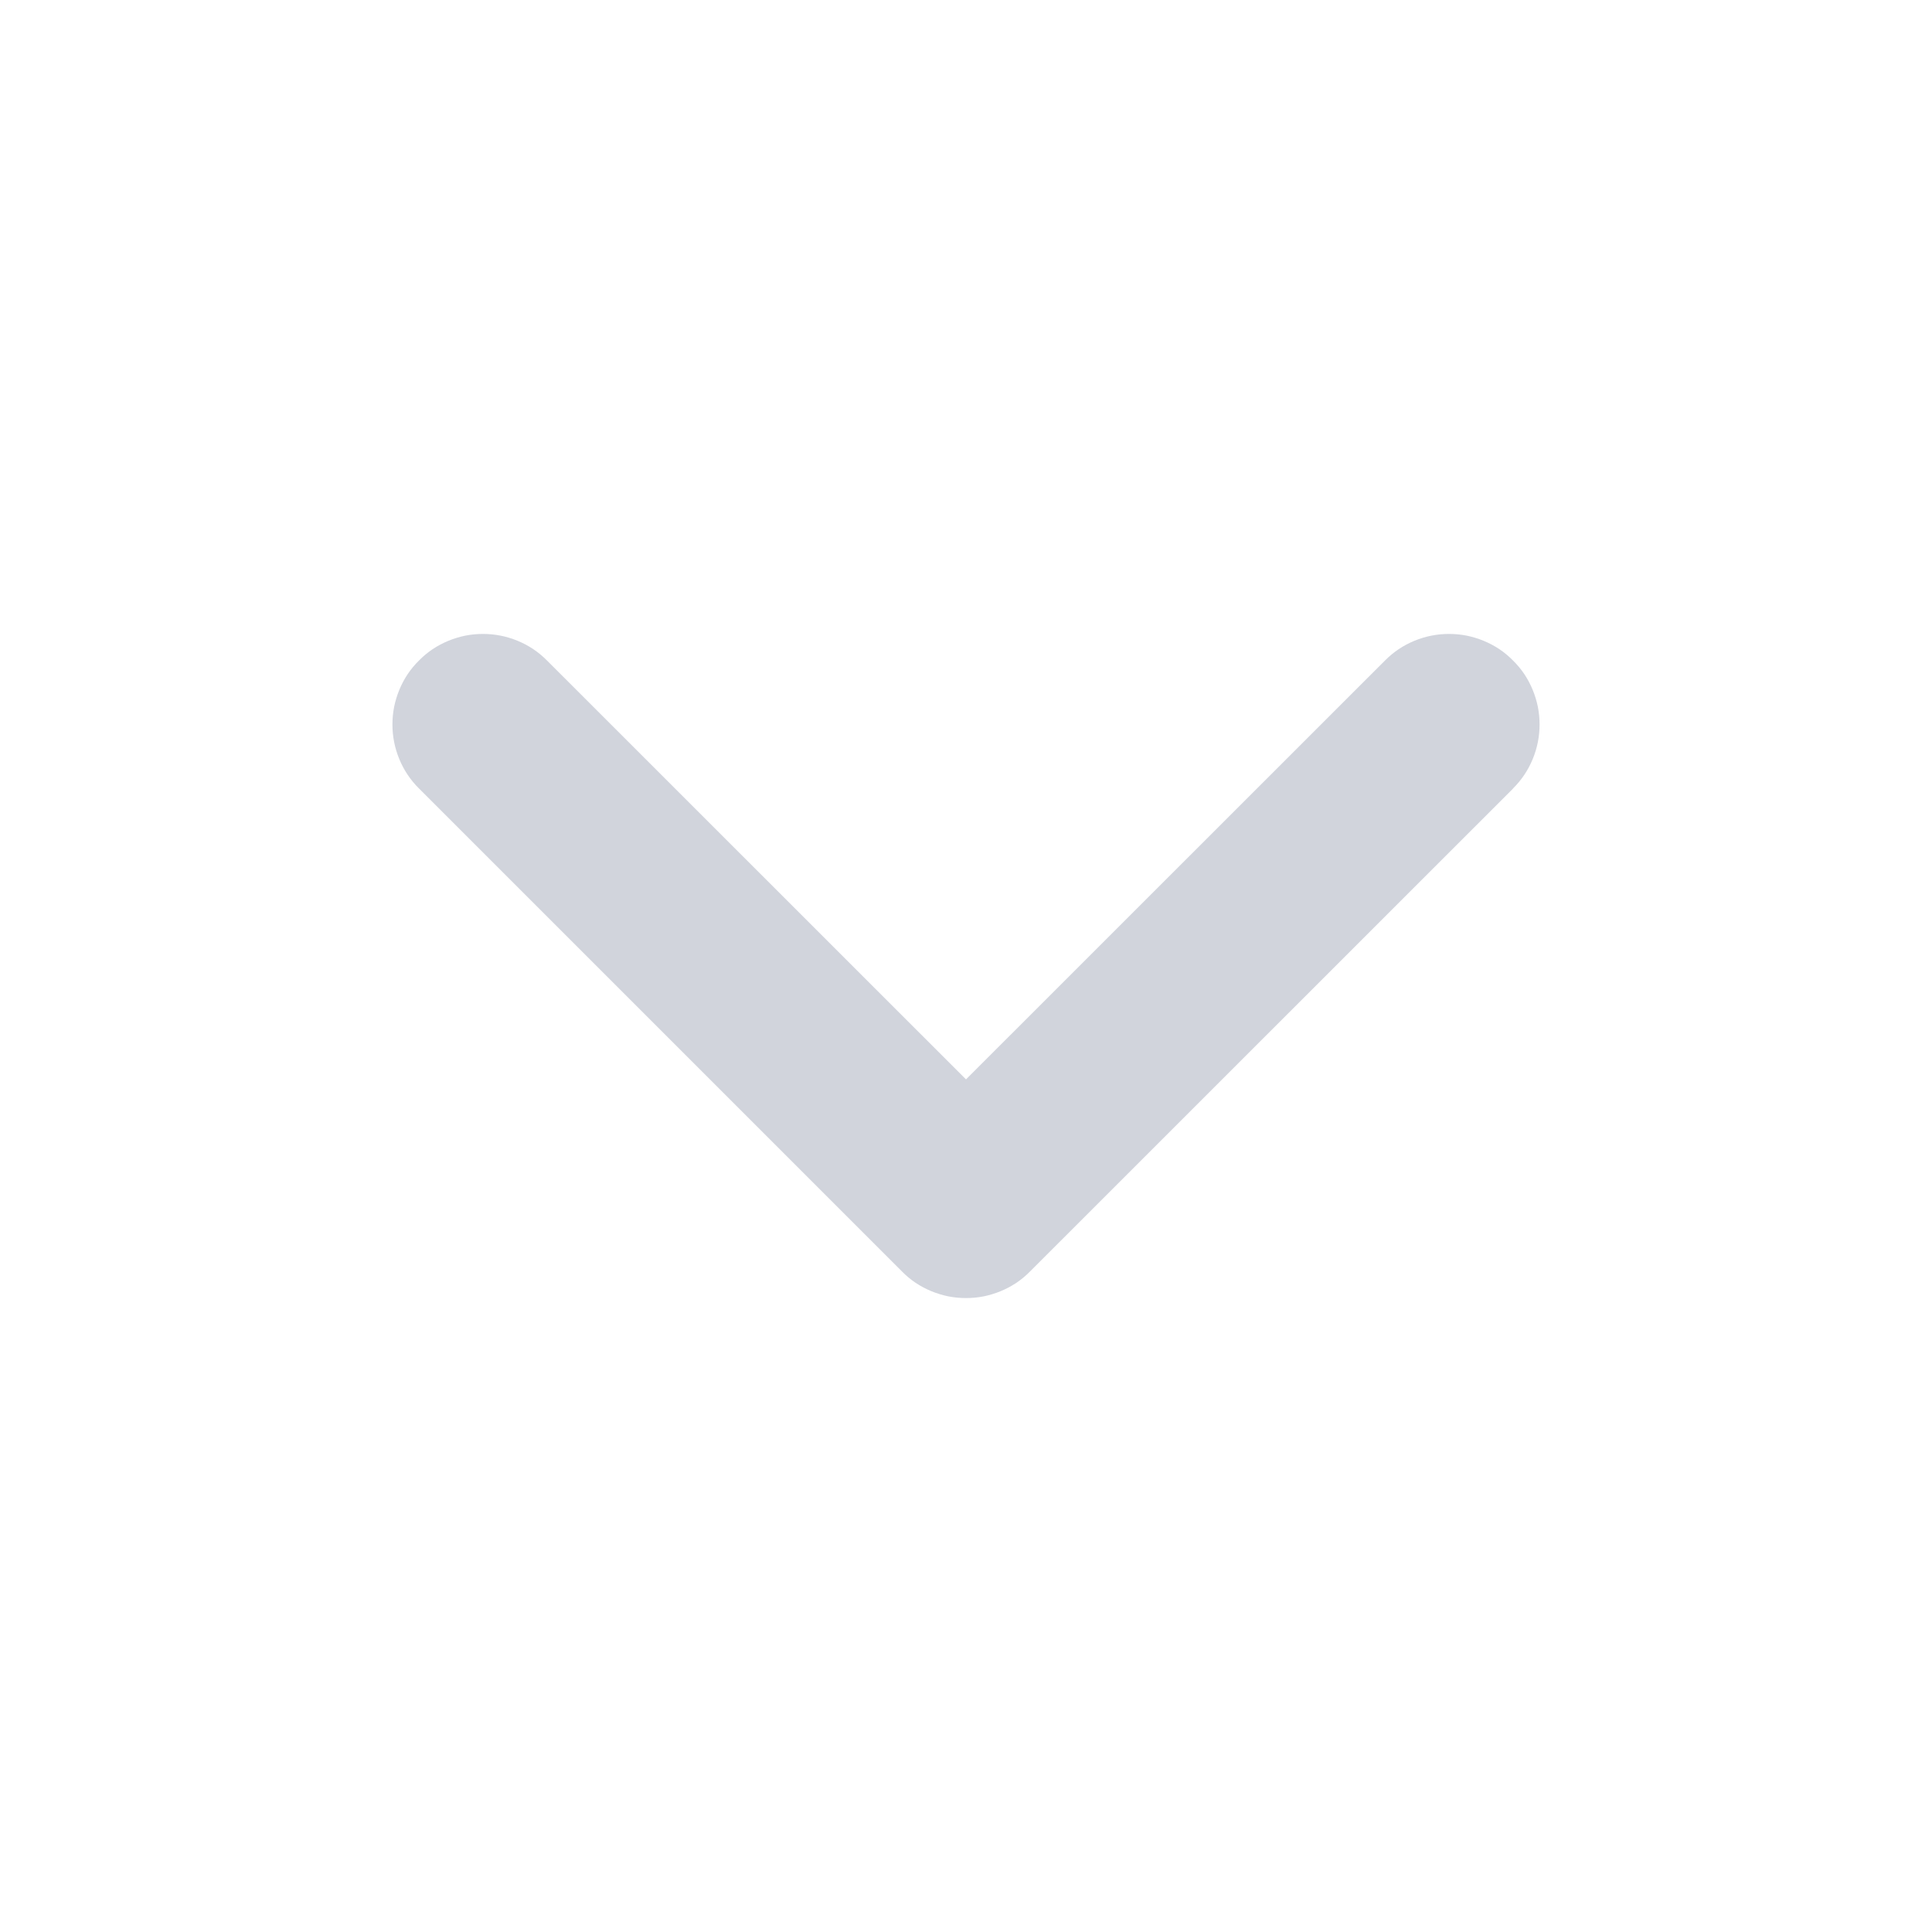
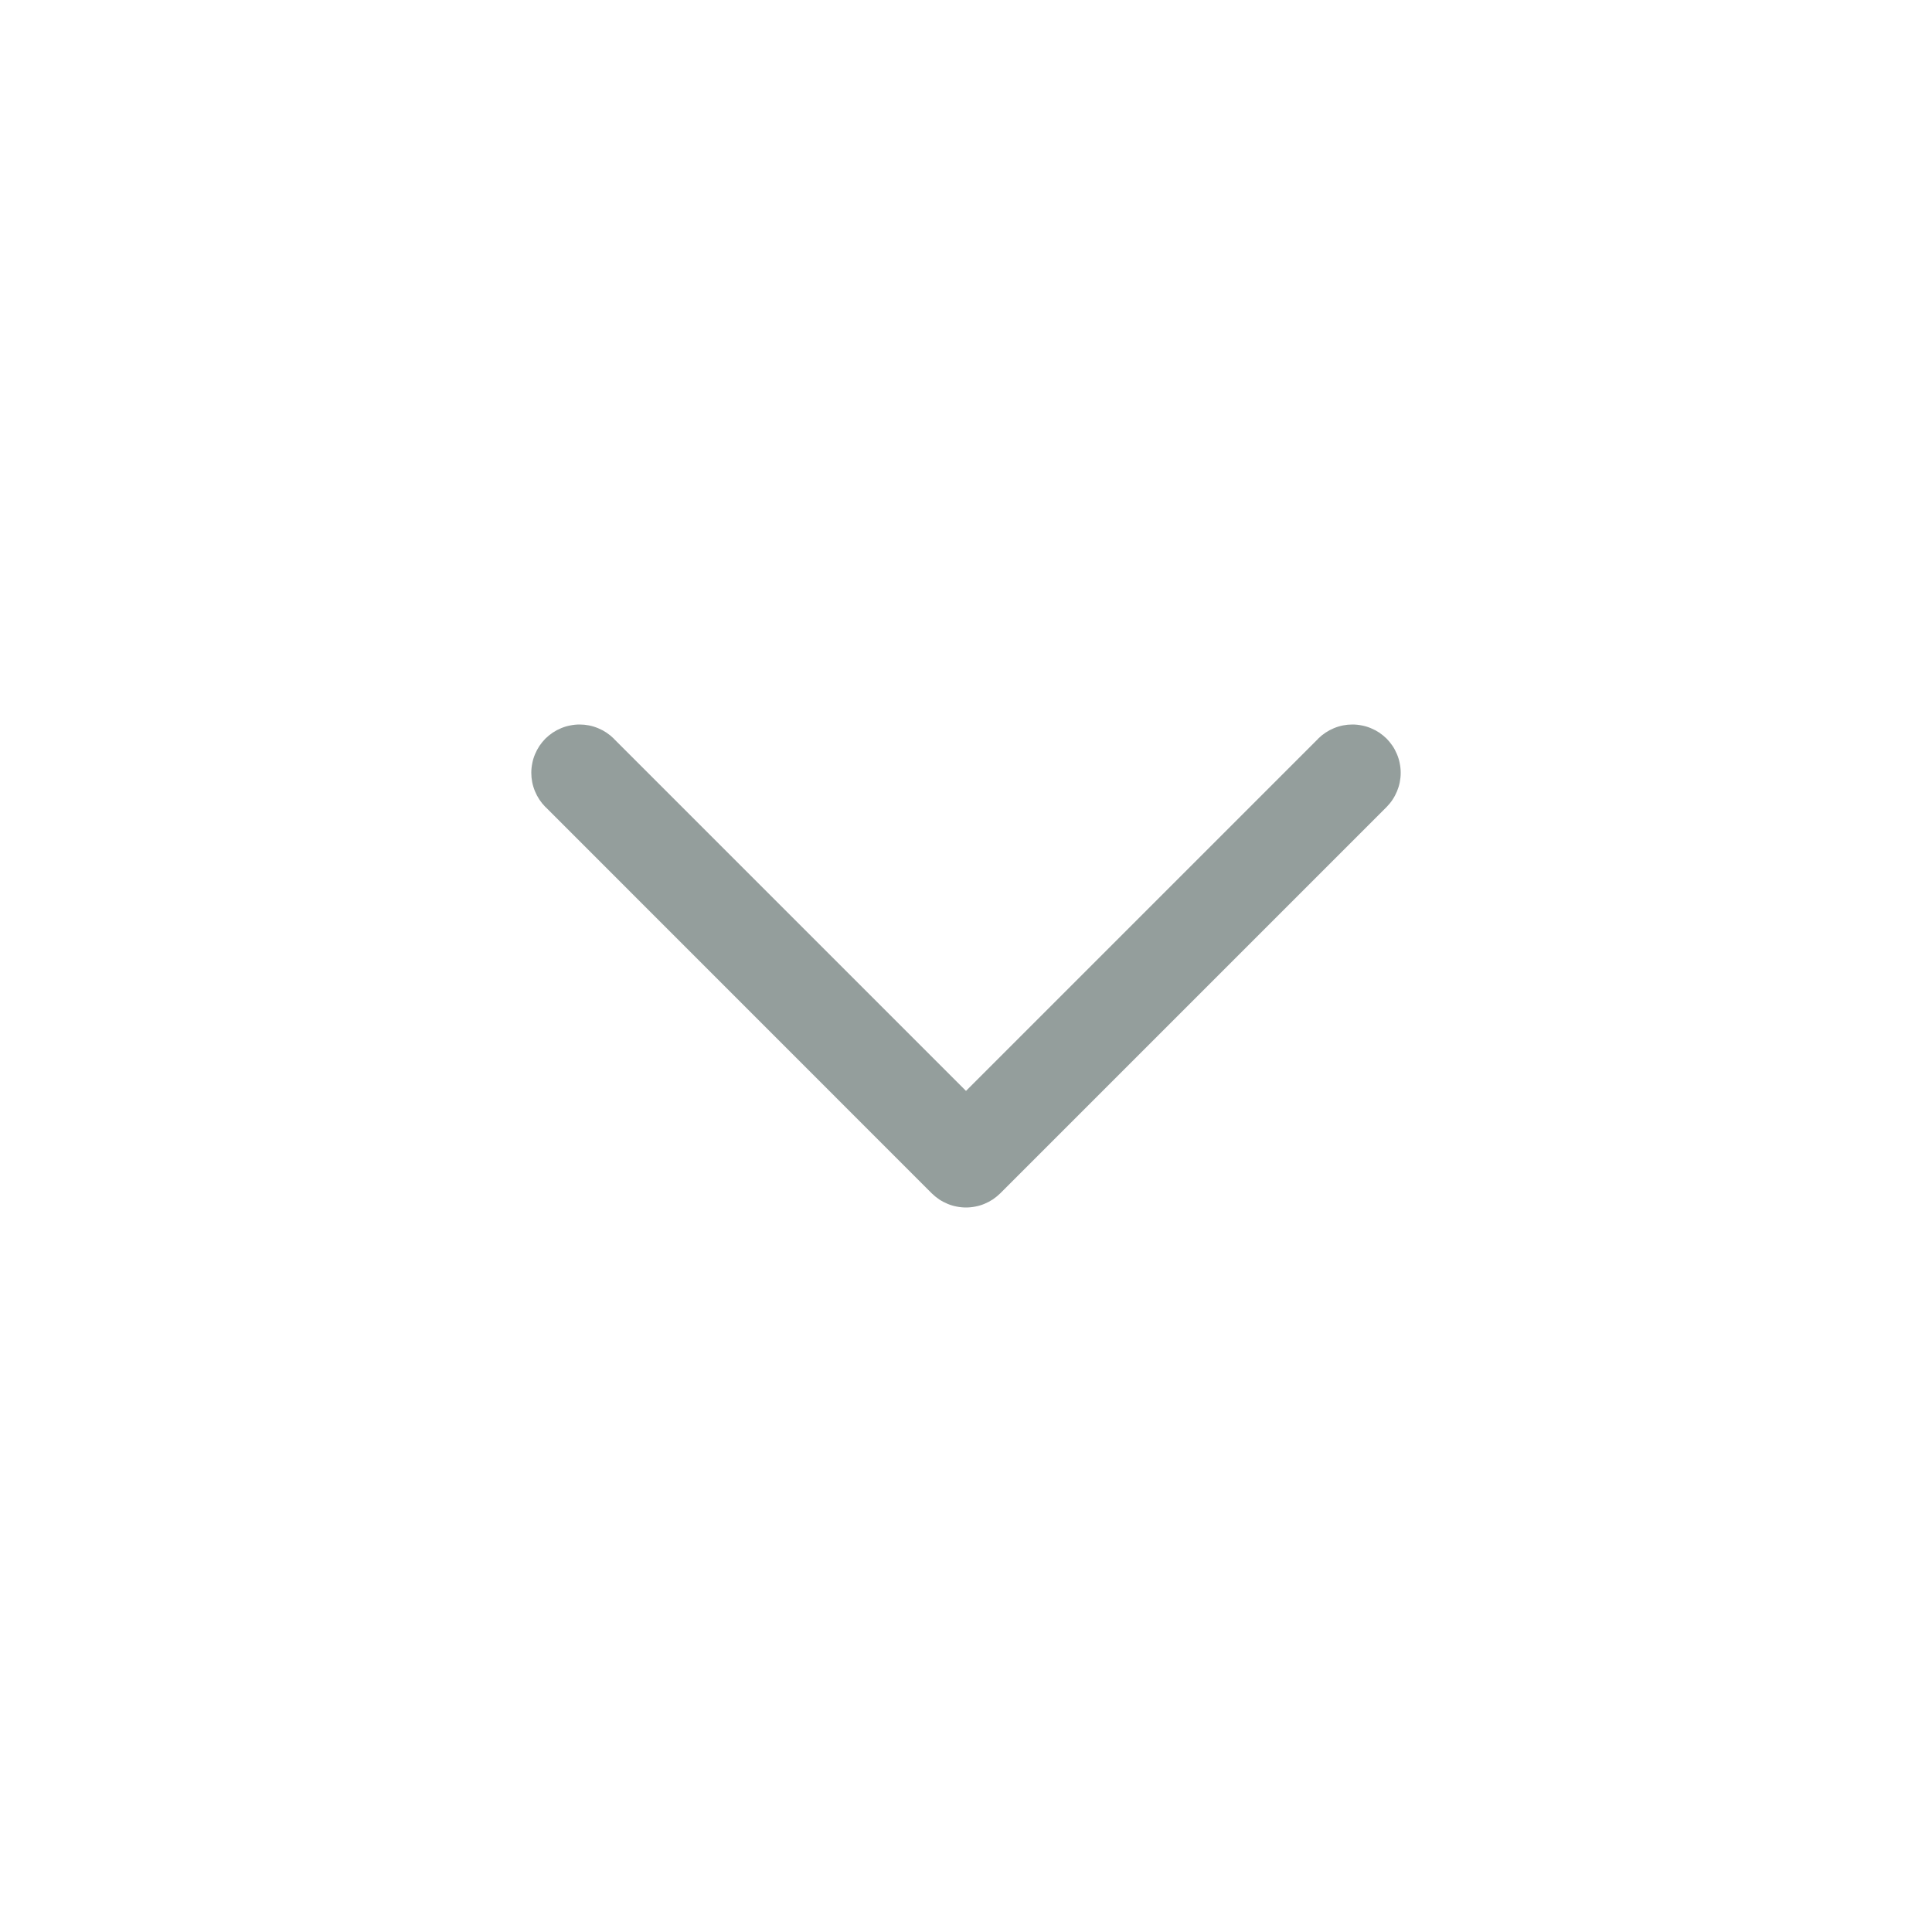
- <svg xmlns="http://www.w3.org/2000/svg" fill="none" version="1.1" width="16" height="16" viewBox="0 0 16 16">
+ <svg xmlns="http://www.w3.org/2000/svg" fill="none" version="1.1" width="20" height="20" viewBox="0 0 20 20">
  <defs>
-     <clipPath id="master_svg0_4136_53767">
-       <rect x="0" y="0" width="16" height="16" rx="0" />
+     <clipPath id="master_svg0_4158_59731">
+       <rect x="0" y="0" width="20" height="20" rx="4" />
    </clipPath>
  </defs>
-   <g clip-path="url(#master_svg0_4136_53767)">
+   <g clip-path="url(#master_svg0_4158_59731)">
    <g>
-       <path d="M4.53,5.47L8,8.939L11.47,5.47Q11.575,5.364,11.713,5.307Q11.851,5.25,12,5.25Q12.074,5.25,12.146,5.264Q12.219,5.279,12.287,5.307Q12.355,5.335,12.417,5.376Q12.478,5.417,12.53,5.47Q12.583,5.522,12.624,5.583Q12.665,5.645,12.693,5.713Q12.721,5.781,12.736,5.854Q12.75,5.926,12.75,6Q12.75,6.149,12.693,6.287Q12.636,6.425,12.53,6.53L12.53,6.531L8.53,10.53Q8.478,10.583,8.417,10.624Q8.355,10.665,8.287,10.693Q8.219,10.721,8.146,10.736Q8.074,10.75,8,10.75Q7.926,10.75,7.854,10.736Q7.781,10.721,7.713,10.693Q7.645,10.665,7.583,10.624Q7.522,10.583,7.47,10.53L3.47,6.53L3.47,6.53Q3.364,6.425,3.307,6.287Q3.25,6.149,3.25,6Q3.25,5.926,3.264,5.854Q3.279,5.781,3.307,5.713Q3.335,5.645,3.376,5.583Q3.417,5.522,3.47,5.47Q3.522,5.417,3.583,5.376Q3.645,5.335,3.713,5.307Q3.781,5.279,3.854,5.264Q3.926,5.25,4,5.25Q4.149,5.25,4.287,5.307Q4.425,5.364,4.53,5.47L4.53,5.47Z" fill-rule="evenodd" fill="#D1D4DC" fill-opacity="1" />
+       <path d="M6.354,7.647L10,11.293L13.646,7.647L13.646,7.646Q13.717,7.576,13.809,7.538Q13.901,7.5,14,7.5Q14.049,7.5,14.098,7.51Q14.146,7.519,14.191,7.538Q14.237,7.557,14.278,7.584Q14.319,7.612,14.354,7.646Q14.388,7.681,14.416,7.722Q14.443,7.763,14.462,7.809Q14.481,7.854,14.49,7.902Q14.5,7.951,14.5,8Q14.5,8.099,14.462,8.191Q14.424,8.283,14.354,8.354L10.354,12.354Q10.319,12.388,10.278,12.416Q10.237,12.443,10.191,12.462Q10.146,12.481,10.098,12.49Q10.049,12.5,10,12.5Q9.951,12.5,9.902,12.49Q9.854,12.481,9.809,12.462Q9.763,12.443,9.722,12.416Q9.681,12.388,9.646,12.354L5.647,8.354L5.646,8.354Q5.576,8.283,5.538,8.191Q5.5,8.099,5.5,8Q5.5,7.951,5.51,7.902Q5.519,7.854,5.538,7.809Q5.557,7.763,5.584,7.722Q5.612,7.681,5.646,7.646Q5.681,7.612,5.722,7.584Q5.763,7.557,5.809,7.538Q5.854,7.519,5.902,7.51Q5.951,7.5,6,7.5Q6.099,7.5,6.191,7.538Q6.283,7.576,6.354,7.646L6.354,7.647Z" fill-rule="evenodd" fill="#949E9C" fill-opacity="1" />
    </g>
  </g>
</svg>
